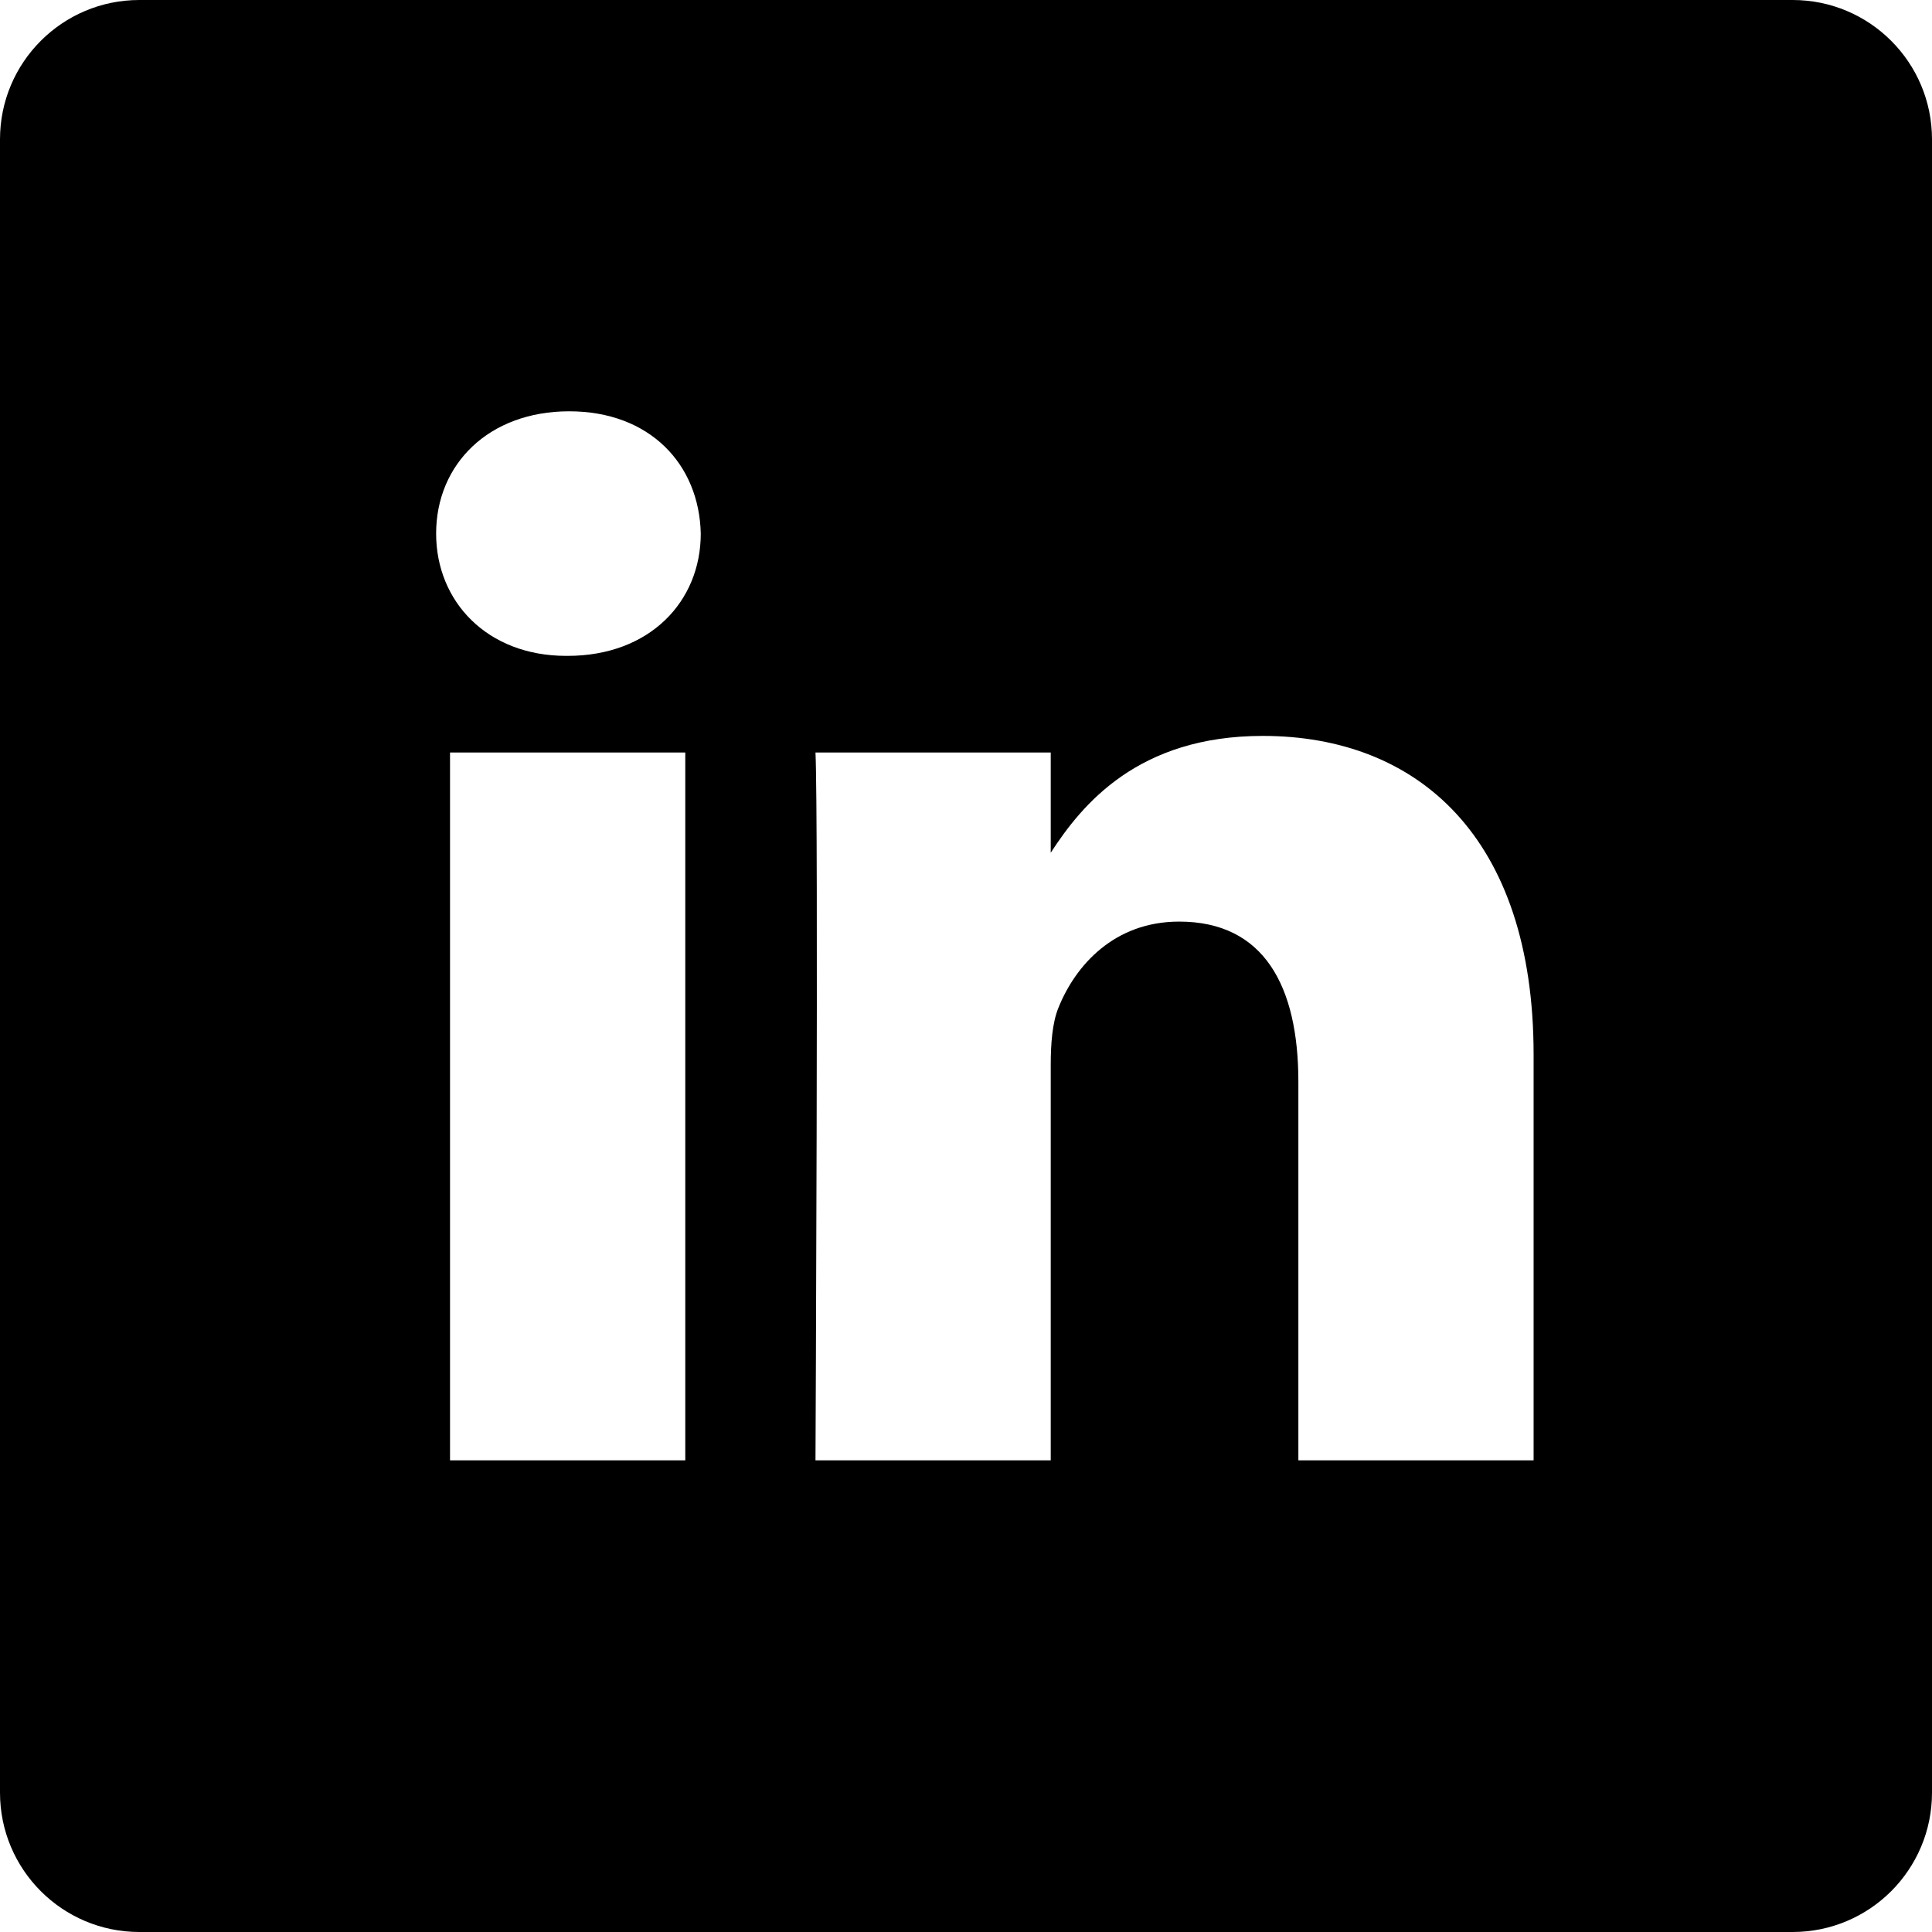
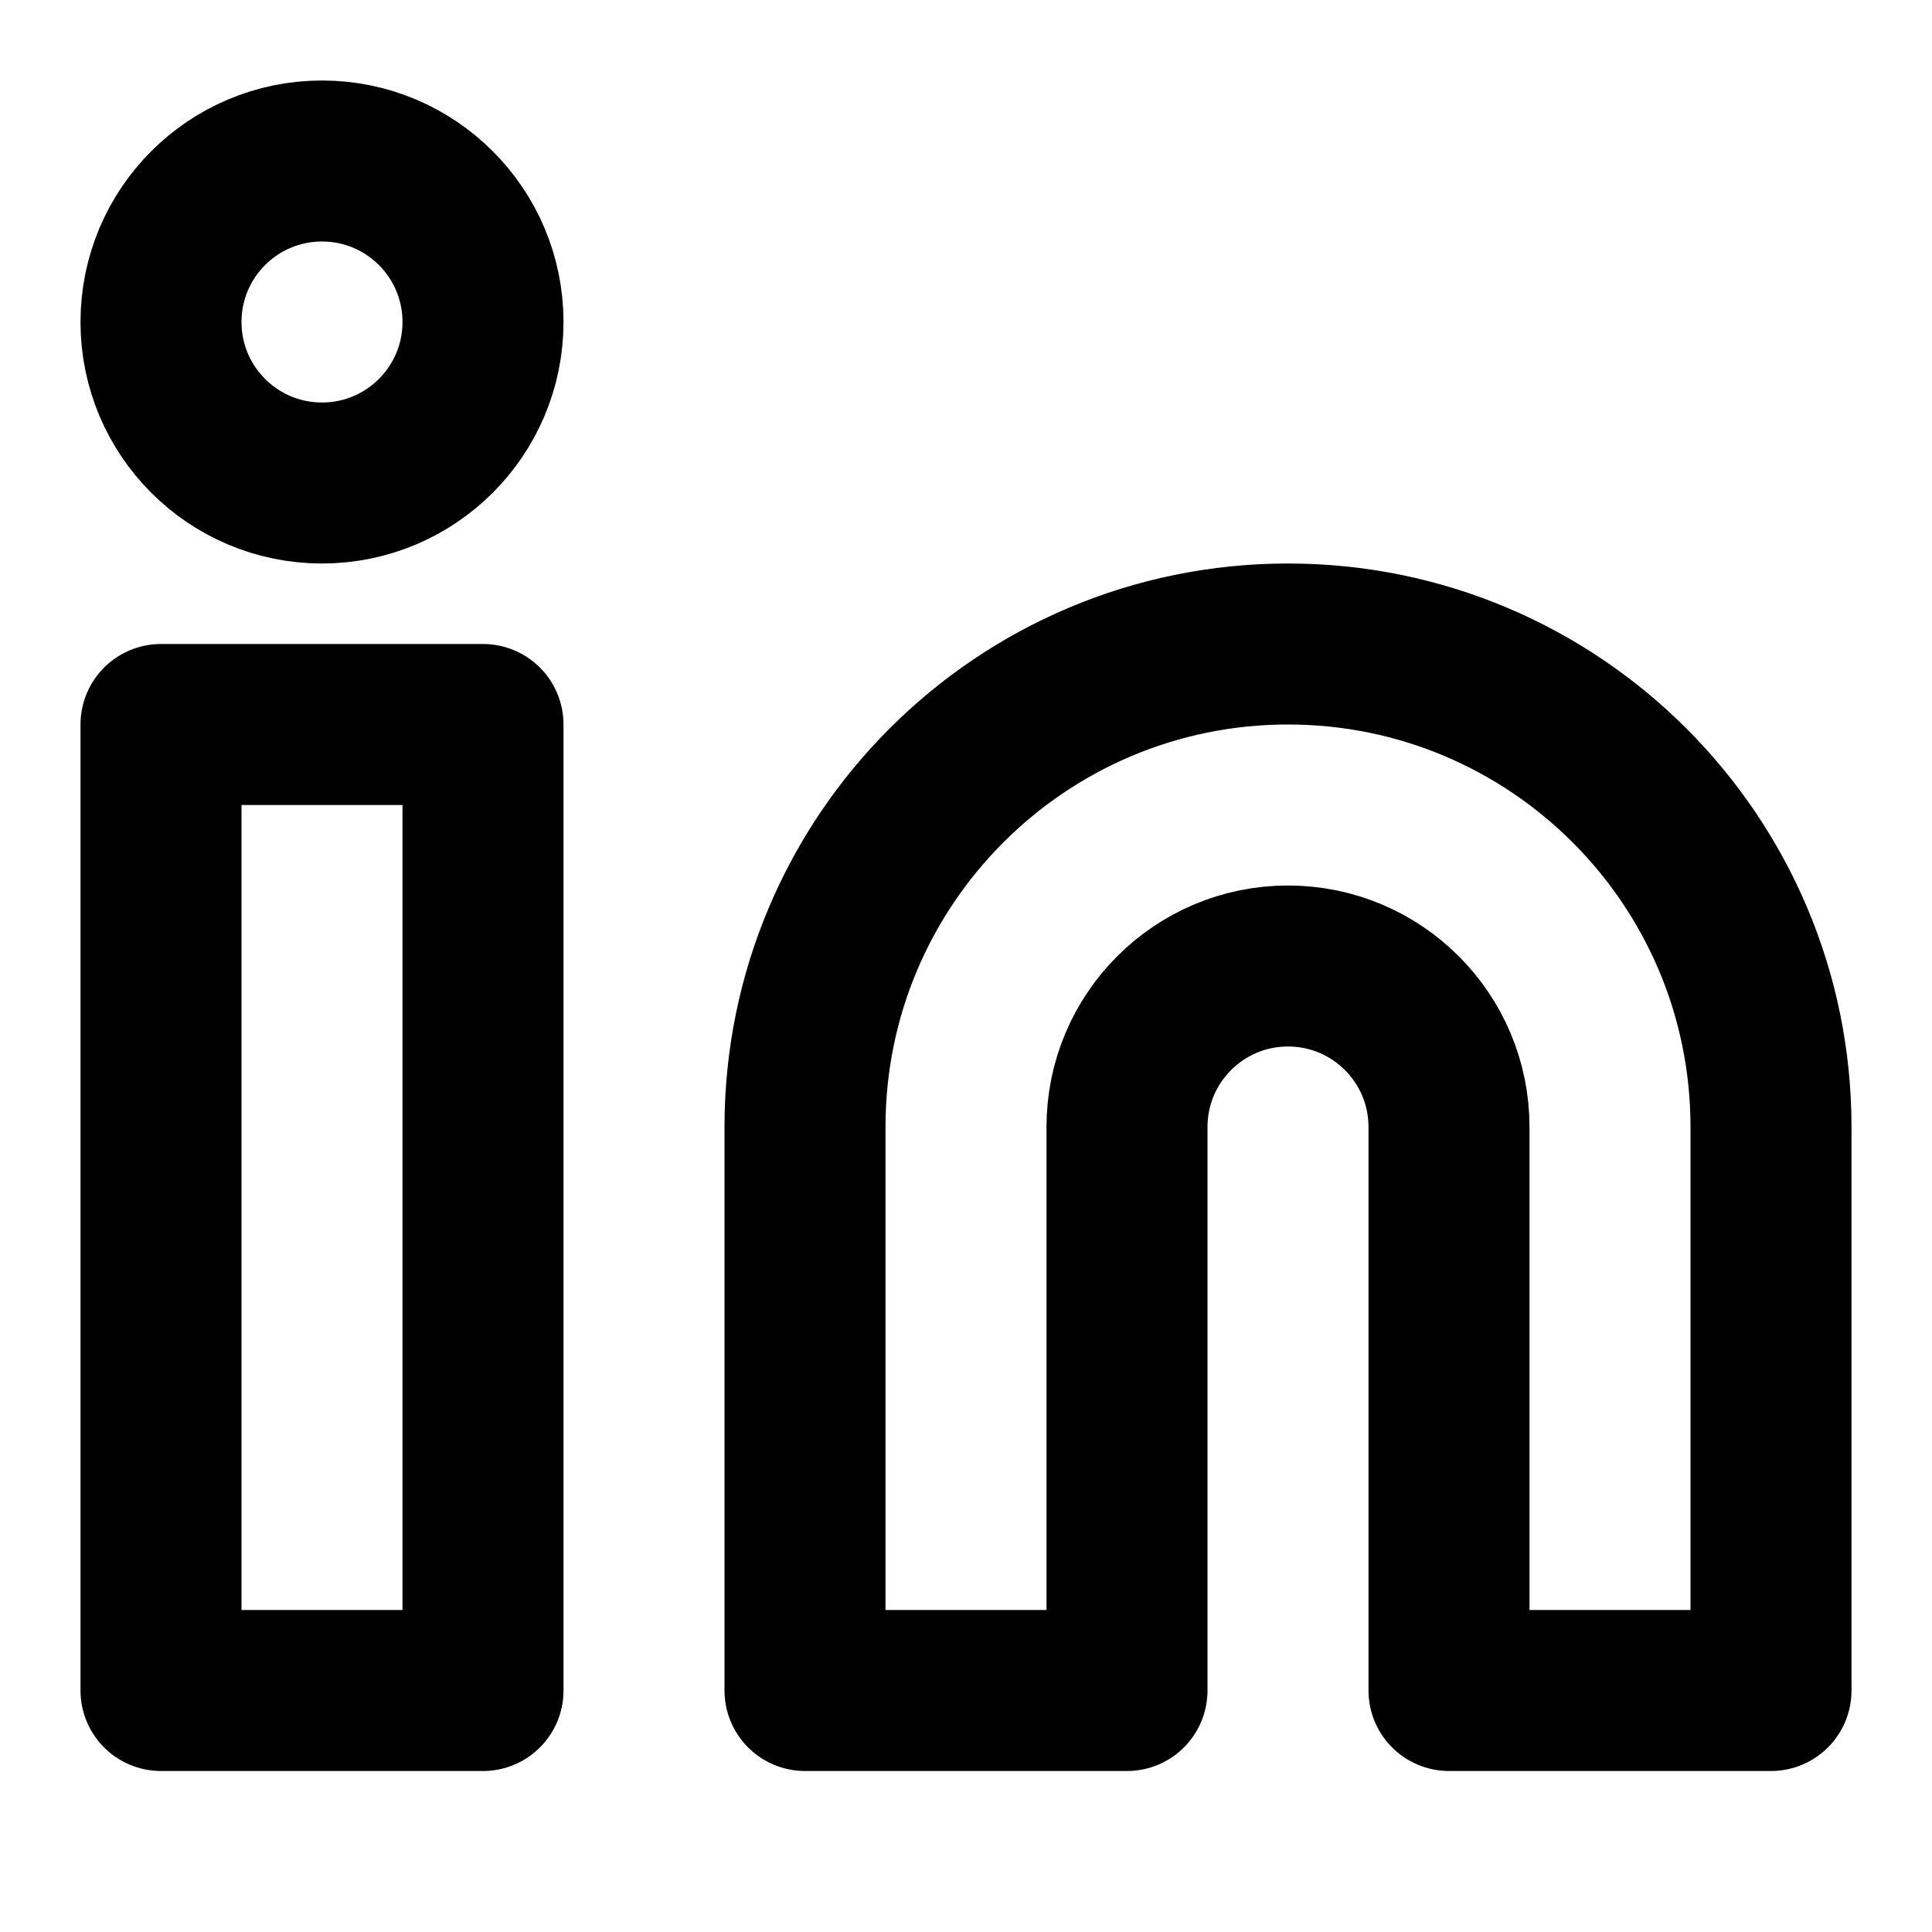
- <svg xmlns="http://www.w3.org/2000/svg" height="512pt" viewBox="0 0 512 512" width="512pt">
-   <path d="m475.074 0h-438.148c-20.395 0-36.926 16.531-36.926 36.926v438.148c0 20.395 16.531 36.926 36.926 36.926h438.148c20.395 0 36.926-16.531 36.926-36.926v-438.148c0-20.395-16.531-36.926-36.926-36.926zm-293.465 387h-62.348v-187.574h62.348zm-31.172-213.188h-.406c-20.922 0-34.453-14.402-34.453-32.402 0-18.406 13.945-32.41 35.273-32.41 21.328 0 34.453 14.004 34.859 32.41 0 18-13.531 32.402-35.273 32.402zm255.984 213.188h-62.34v-100.348c0-25.219-9.027-42.418-31.586-42.418-17.223 0-27.48 11.602-31.988 22.801-1.648 4.008-2.051 9.609-2.051 15.215v104.75h-62.344s.816-169.977 0-187.574h62.344v26.559c8.285-12.781 23.109-30.961 56.188-30.961 41.02 0 71.777 26.809 71.777 84.422zm0 0" />
+ <svg xmlns="http://www.w3.org/2000/svg" width="100%" height="100%" viewBox="0 0 24 24" fill="none" stroke="currentColor" stroke-width="2" stroke-linecap="round" stroke-linejoin="round" class="feather feather-linkedin">
+   <path d="M16 8a6 6 0 0 1 6 6v7h-4v-7a2 2 0 0 0-2-2 2 2 0 0 0-2 2v7h-4v-7a6 6 0 0 1 6-6z" />
+   <rect x="2" y="9" width="4" height="12" />
+   <circle cx="4" cy="4" r="2" />
</svg>
